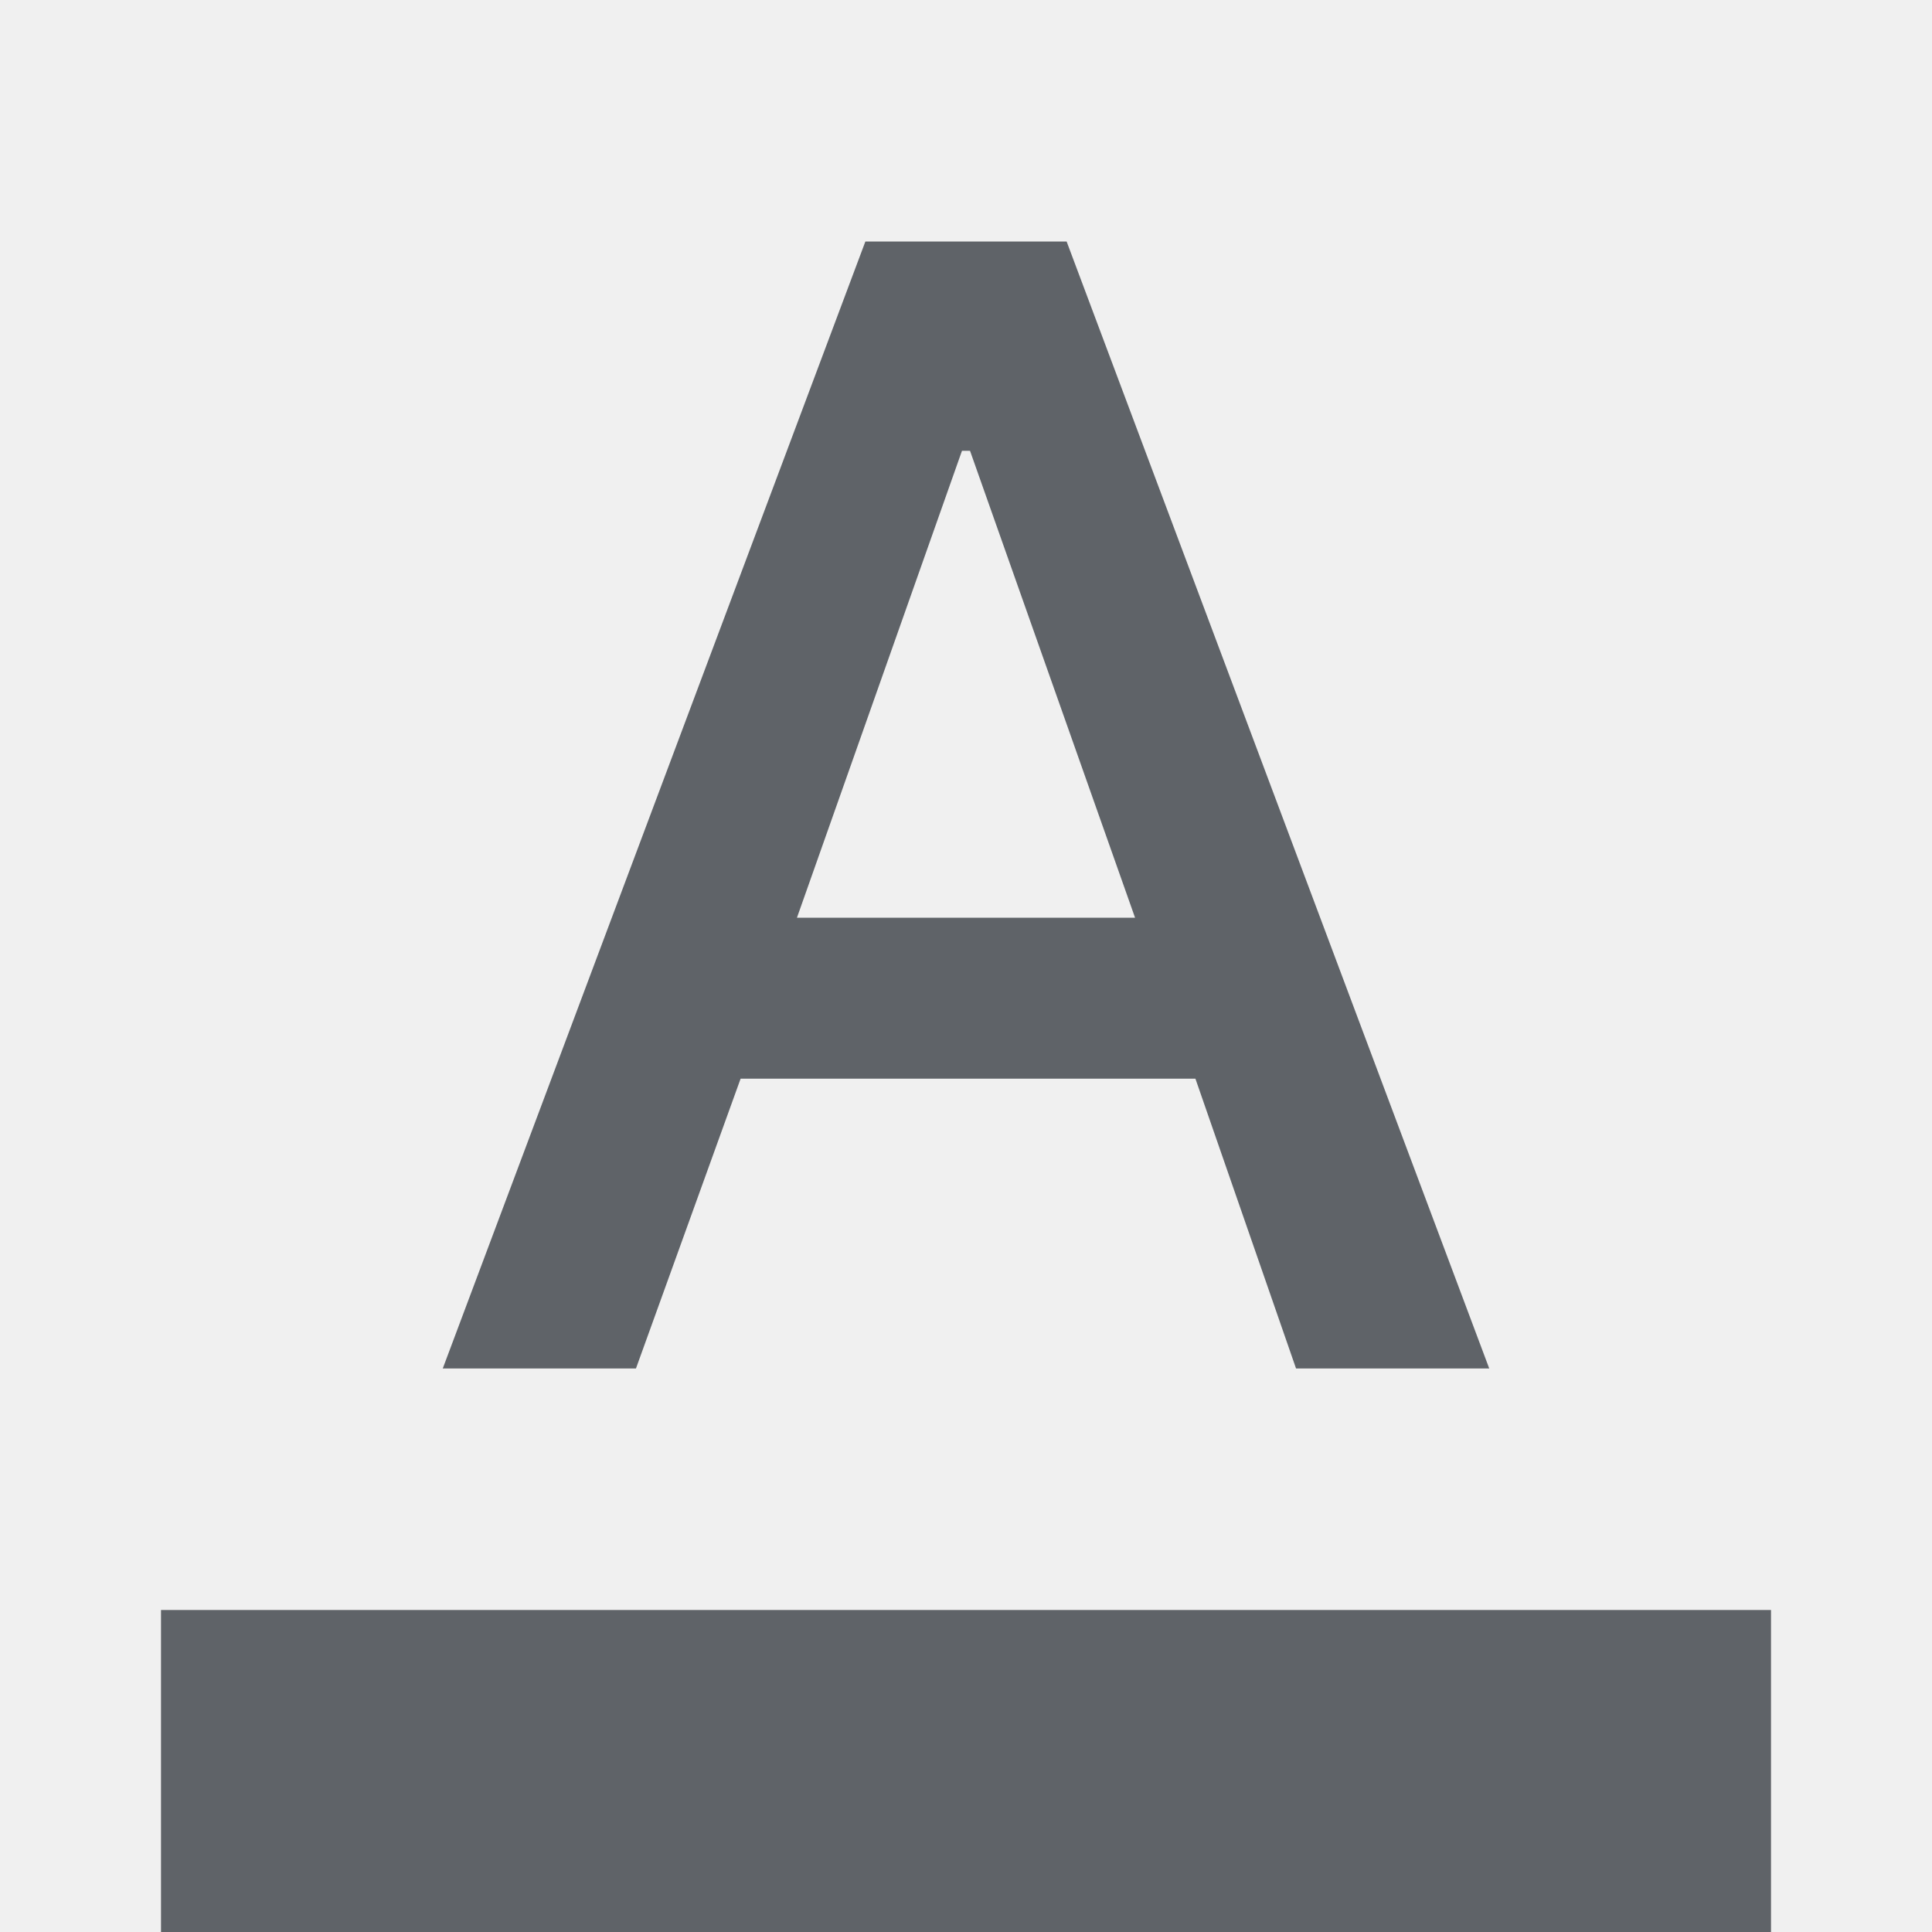
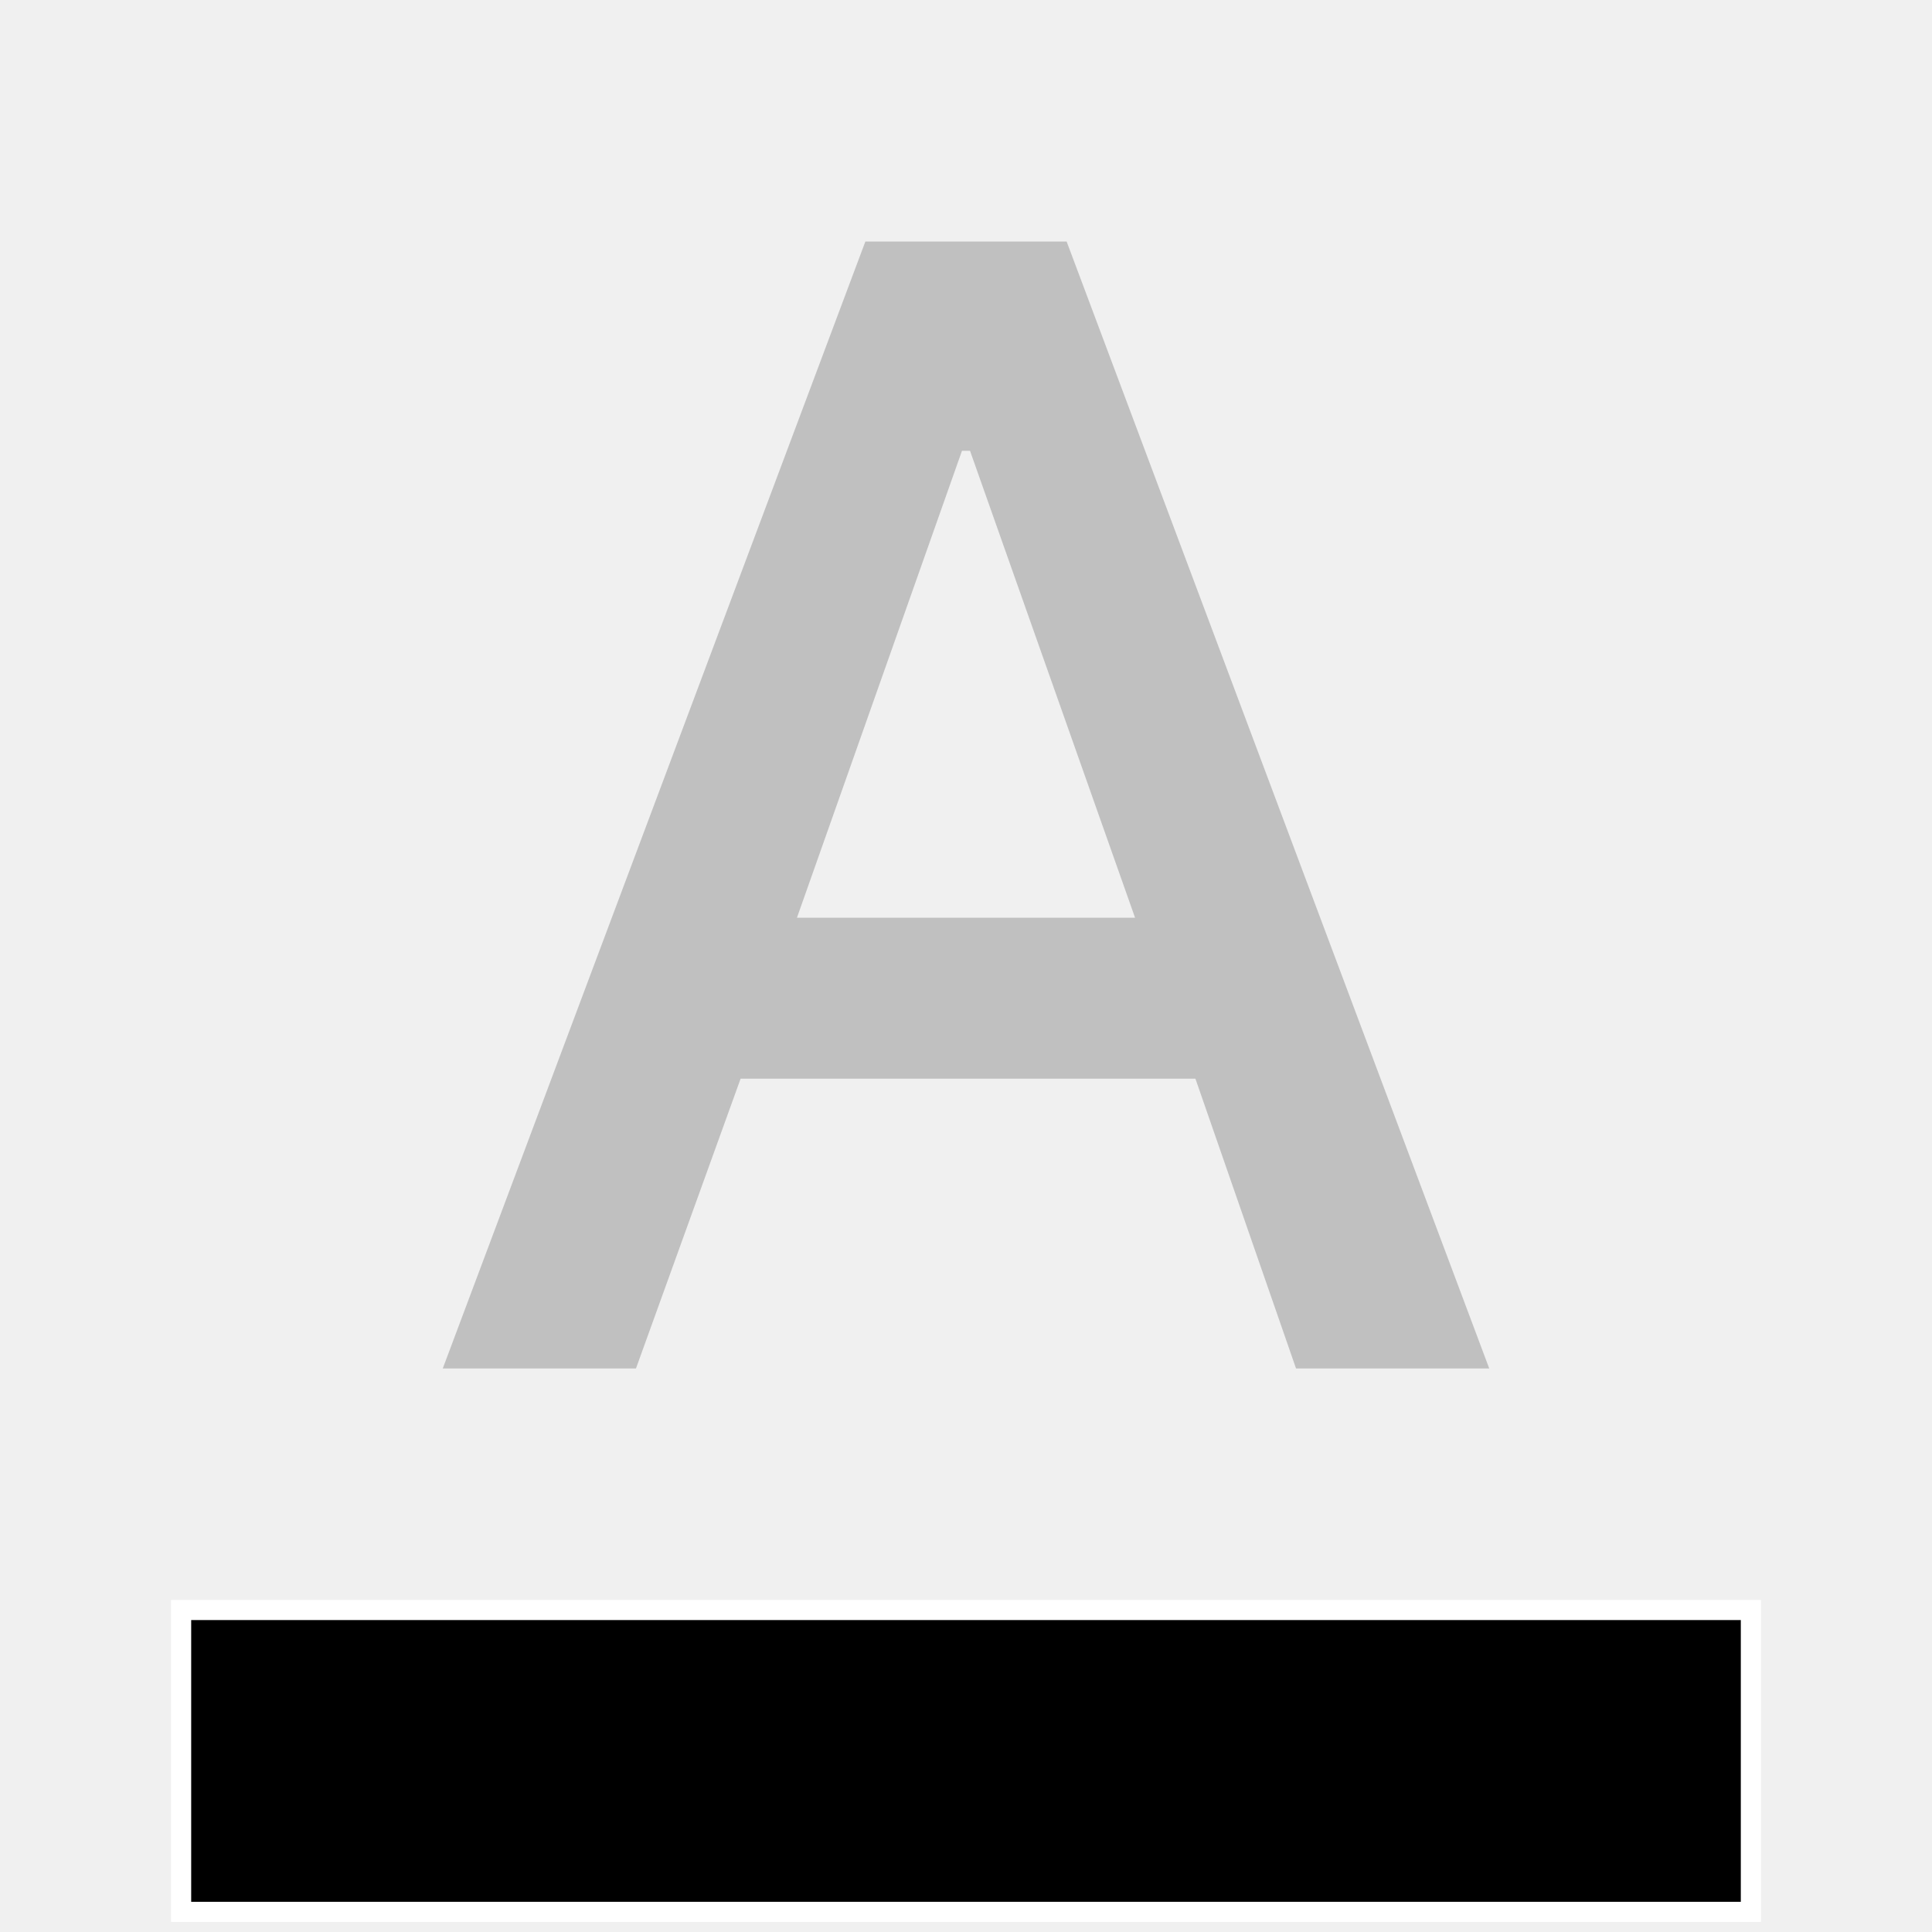
<svg xmlns="http://www.w3.org/2000/svg" height="24px" viewBox="0 -960 960 960" width="24px" fill="#5f6368">
-   <path d="M80 0v-160h800V0H80Zm140-280 210-560h100l210 560h-96l-50-144H368l-52 144h-96Zm176-224h168l-82-232h-4l-82 232Z" />
+   <path fill="#c0c0c0" d="M80 0m140-280 210-560h100l210 560h-96l-50-144H368l-52 144h-96Zm176-224h168l-82-232h-4l-82 232Z" />
+   <rect fill="currentColor" stroke="#ffffff" x="90" y="-160" width="780" height="150" stroke-width="10" />
</svg>
